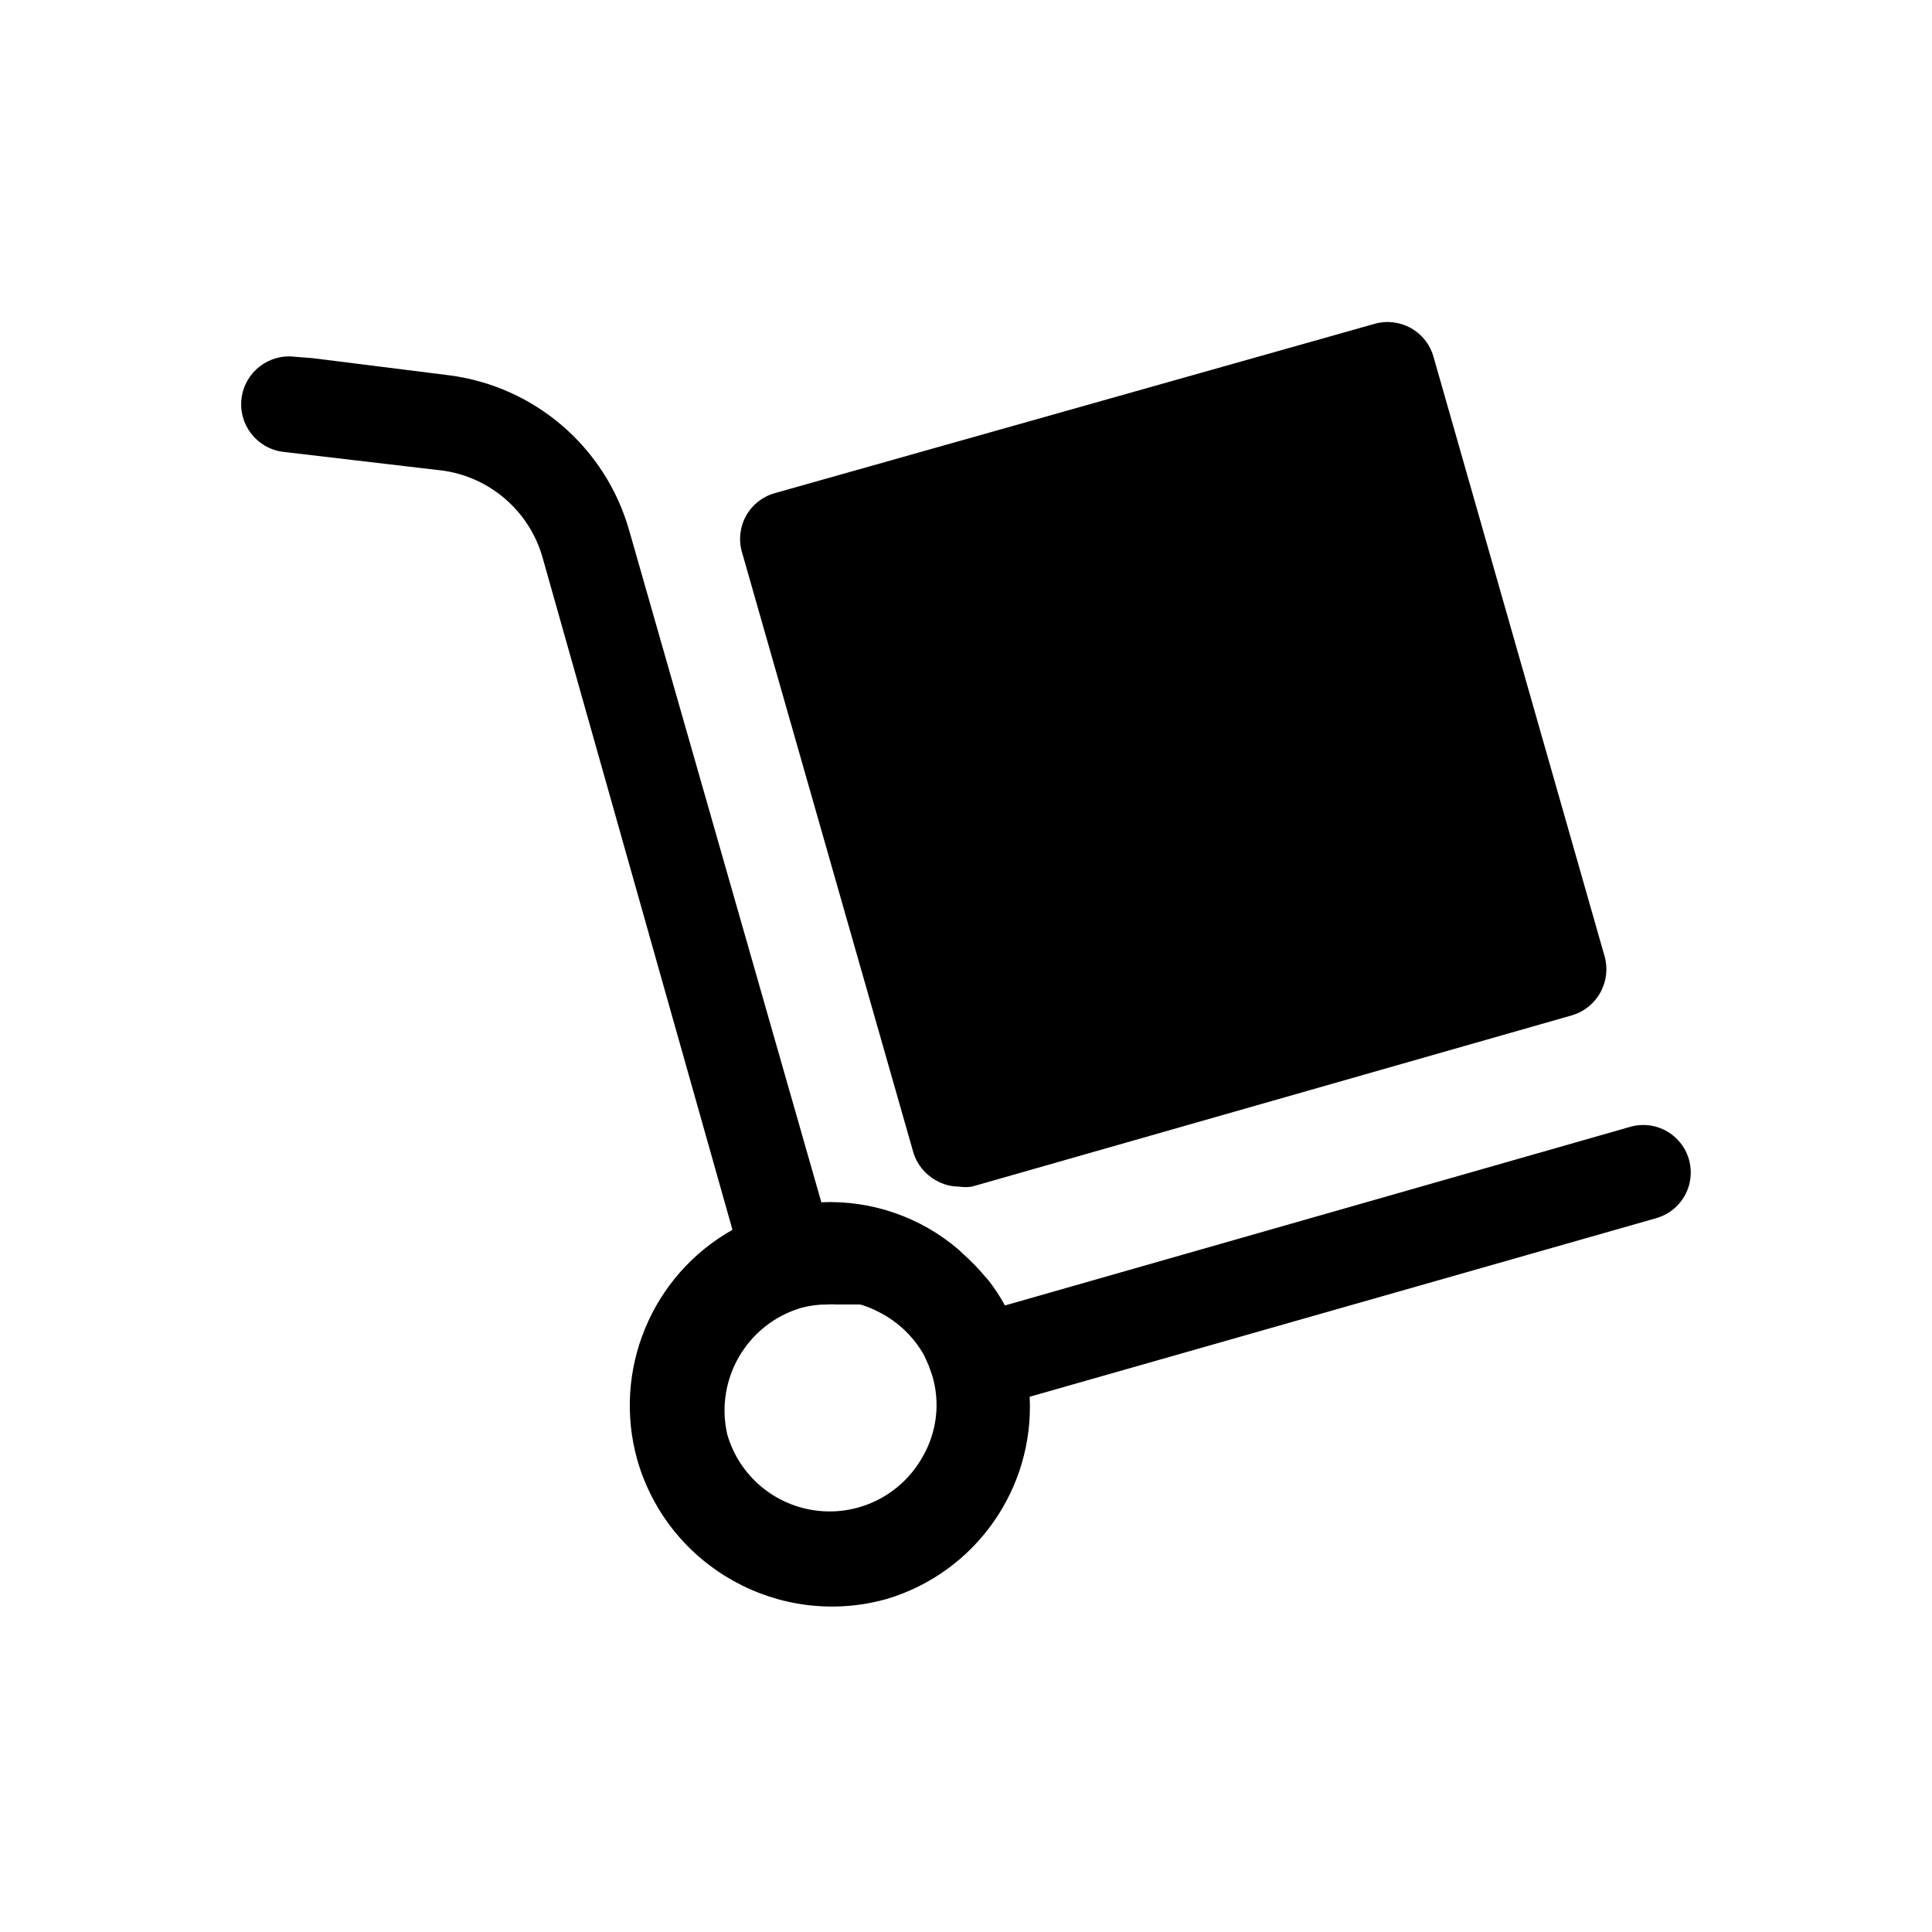
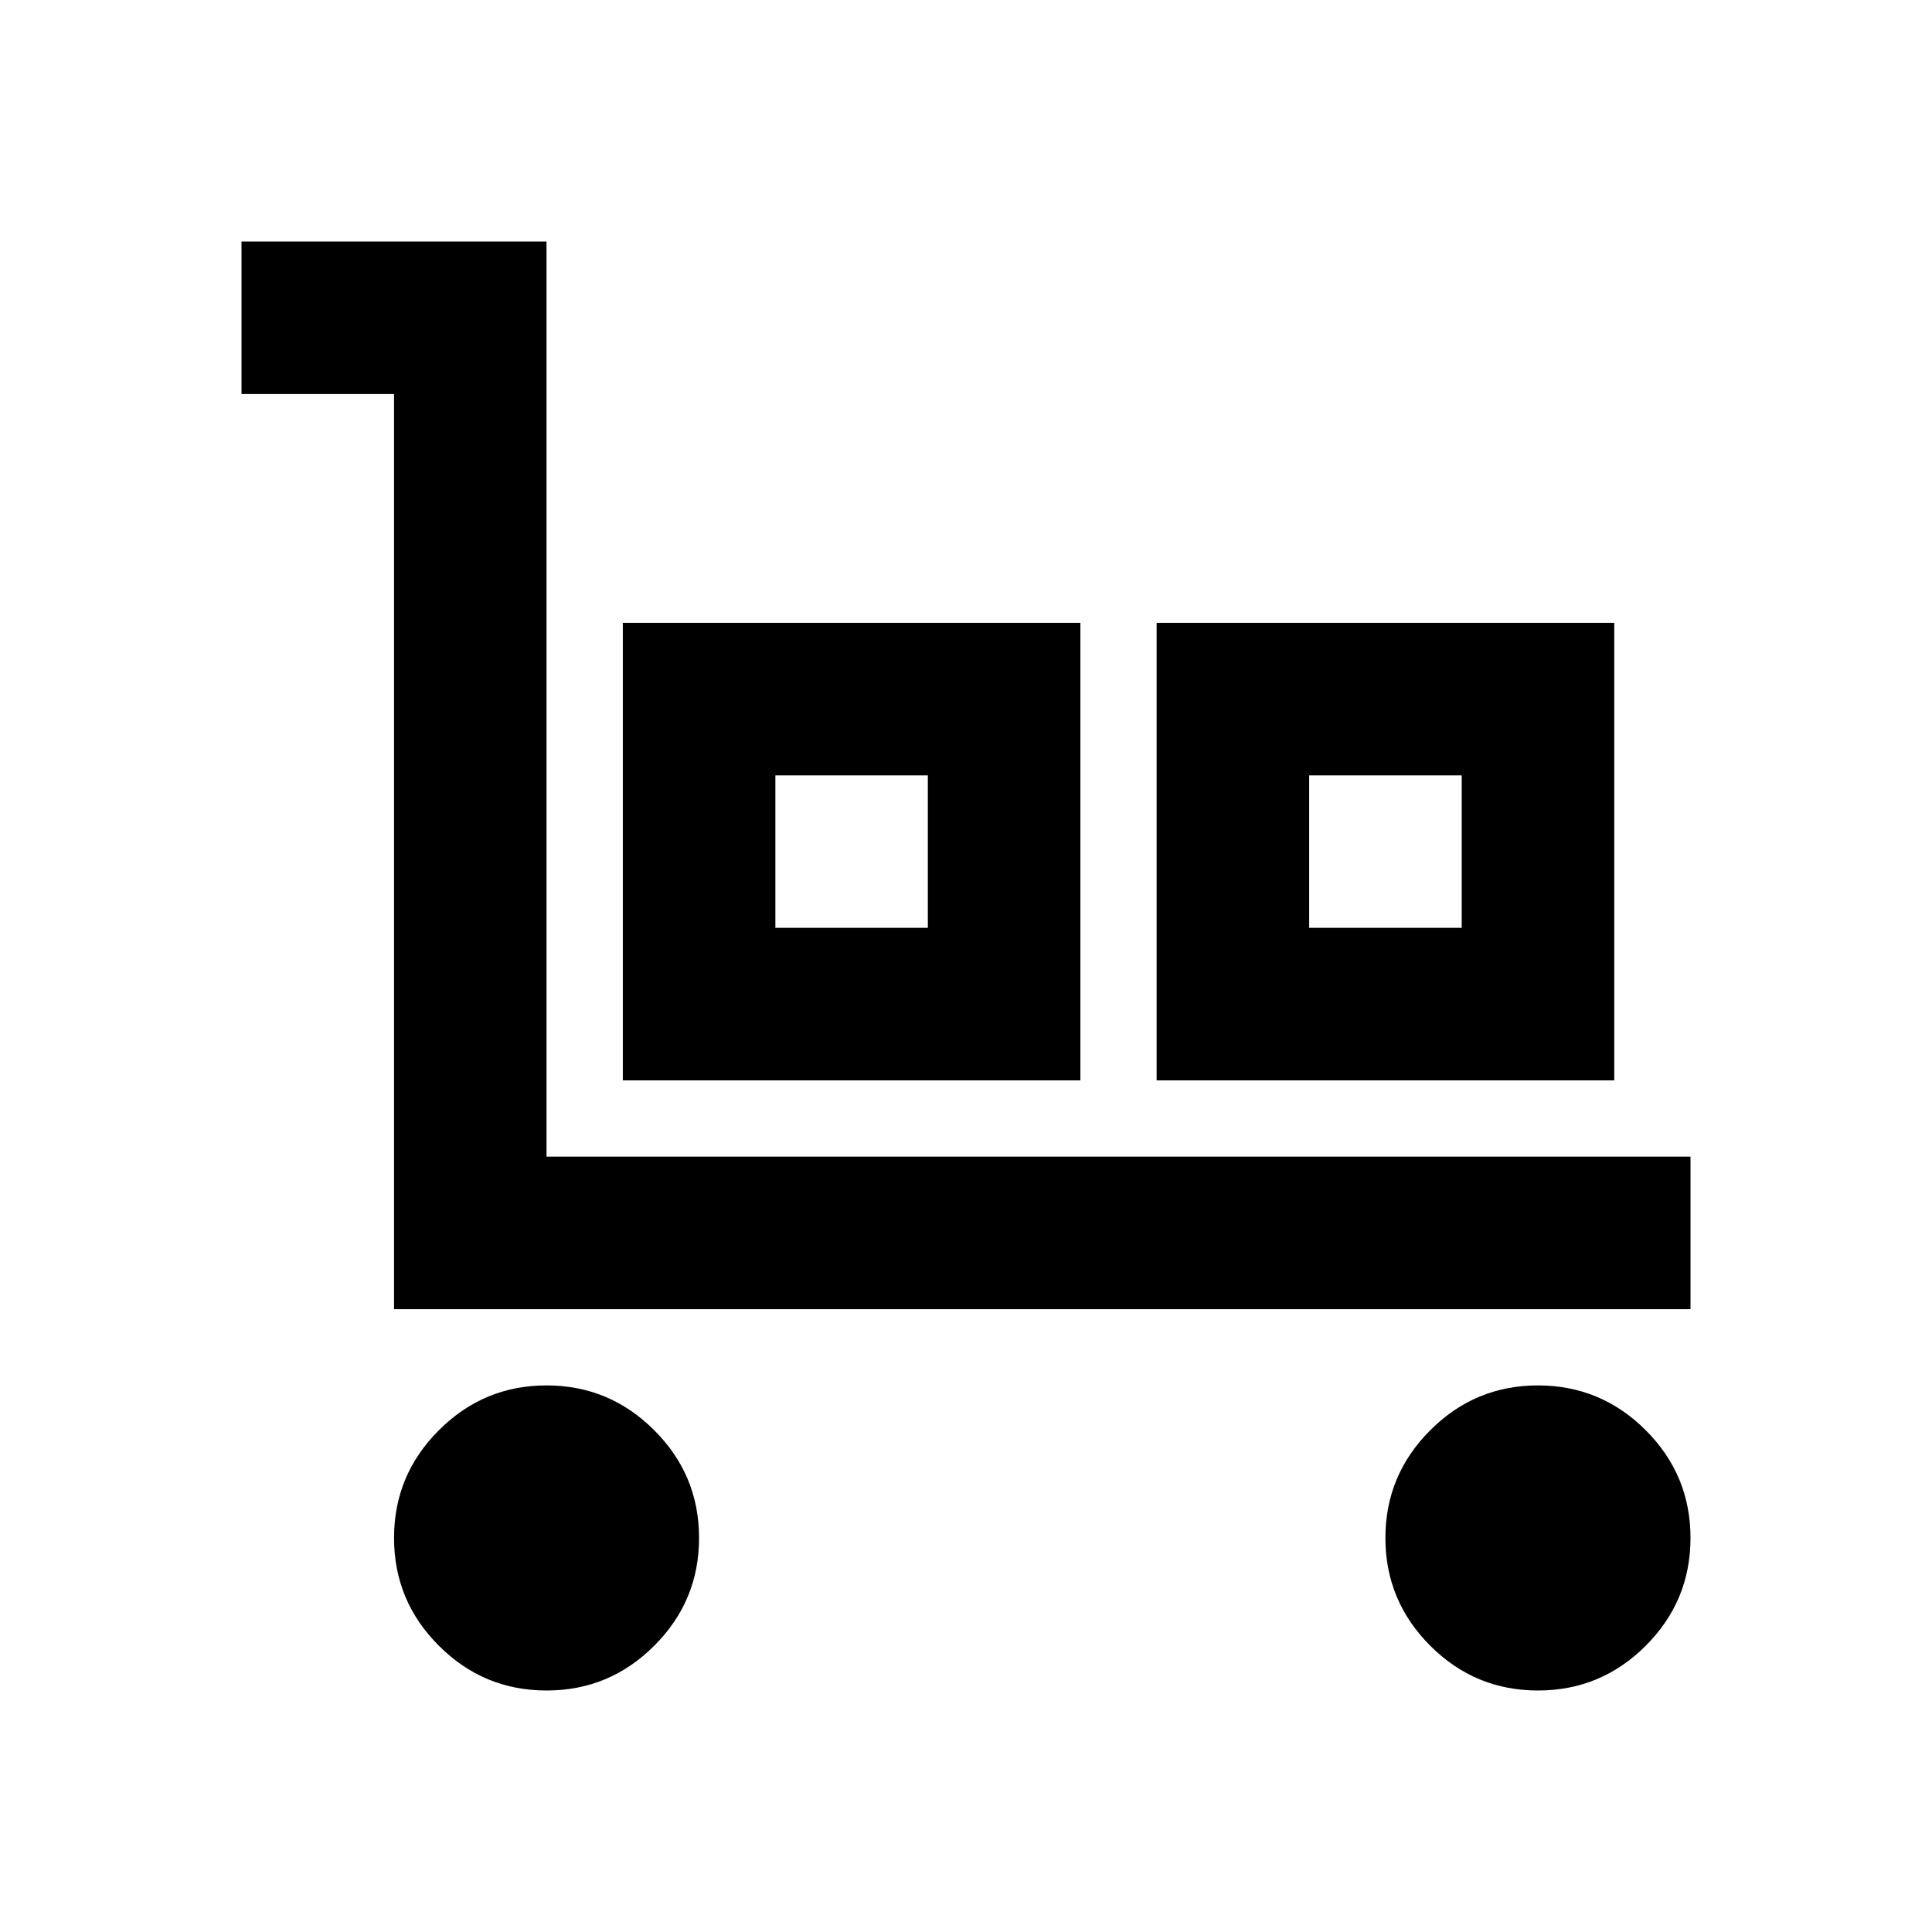
<svg xmlns="http://www.w3.org/2000/svg" width="24" height="24" viewBox="0 0 24 24">
-   <path d="M3.665 4.432a.595.595 0 0 0-.148 1.181l1.907.224a1.506 1.506 0 0 1 1.312 1.075l2.363 8.365a2.505 2.505 0 0 0-1.182 2.86 2.517 2.517 0 0 0 3.102 1.725 2.493 2.493 0 0 0 1.772-2.511l7.771-2.215a.59.59 0 1 0-.325-1.134l-7.753 2.215a2.298 2.298 0 0 0-.201-.307l-.047-.054a2.629 2.629 0 0 0-.284-.29l-.041-.04a2.452 2.452 0 0 0-1.708-.591L7.817 6.593a2.682 2.682 0 0 0-2.245-1.932l-1.69-.212Zm6.665 11.77.057.003h.3c.085.025.166.058.243.1.232.12.423.305.55.532l.055.122.045.126c.102.339.059.704-.118 1.01a1.323 1.323 0 0 1-2.428-.277 1.33 1.33 0 0 1 .921-1.572c.104-.028.212-.042.32-.041a.709.709 0 0 1 .112 0Zm7.195-12.127a.59.59 0 0 0-.45-.052l-7.45 2.103a.59.59 0 0 0-.408.733l2.127 7.45a.59.59 0 0 0 .283.354c.086.05.184.077.284.077.055.009.11.009.165 0l7.45-2.127a.59.59 0 0 0 .354-.284.59.59 0 0 0 .053-.449l-2.126-7.45a.59.59 0 0 0-.282-.355Z" fill="#000" fill-rule="nonzero" />
+   <path d="M4.895 16.263V4.895H3V3H6.789V14.368H21V16.263H4.895ZM6.789 21C6.268 21 5.823 20.815 5.452 20.444C5.08 20.073 4.895 19.626 4.895 19.105C4.895 18.584 5.08 18.138 5.452 17.767C5.823 17.396 6.268 17.21 6.789 17.21C7.311 17.21 7.756 17.396 8.127 17.767C8.499 18.138 8.684 18.584 8.684 19.105C8.684 19.626 8.499 20.073 8.127 20.444C7.756 20.815 7.311 21 6.789 21ZM7.737 13.421V7.737H13.421V13.421H7.737ZM9.632 11.526H11.526V9.632H9.632V11.526ZM14.368 13.421V7.737H20.053V13.421H14.368ZM16.263 11.526H18.158V9.632H16.263V11.526ZM19.105 21C18.584 21 18.138 20.815 17.767 20.444C17.396 20.073 17.21 19.626 17.21 19.105C17.21 18.584 17.396 18.138 17.767 17.767C18.138 17.396 18.584 17.21 19.105 17.21C19.626 17.21 20.073 17.396 20.444 17.767C20.815 18.138 21 18.584 21 19.105C21 19.626 20.815 20.073 20.444 20.444C20.073 20.815 19.626 21 19.105 21ZM9.632 11.526H11.526H9.632ZM16.263 11.526H18.158H16.263Z" fill="#000" />
</svg>
